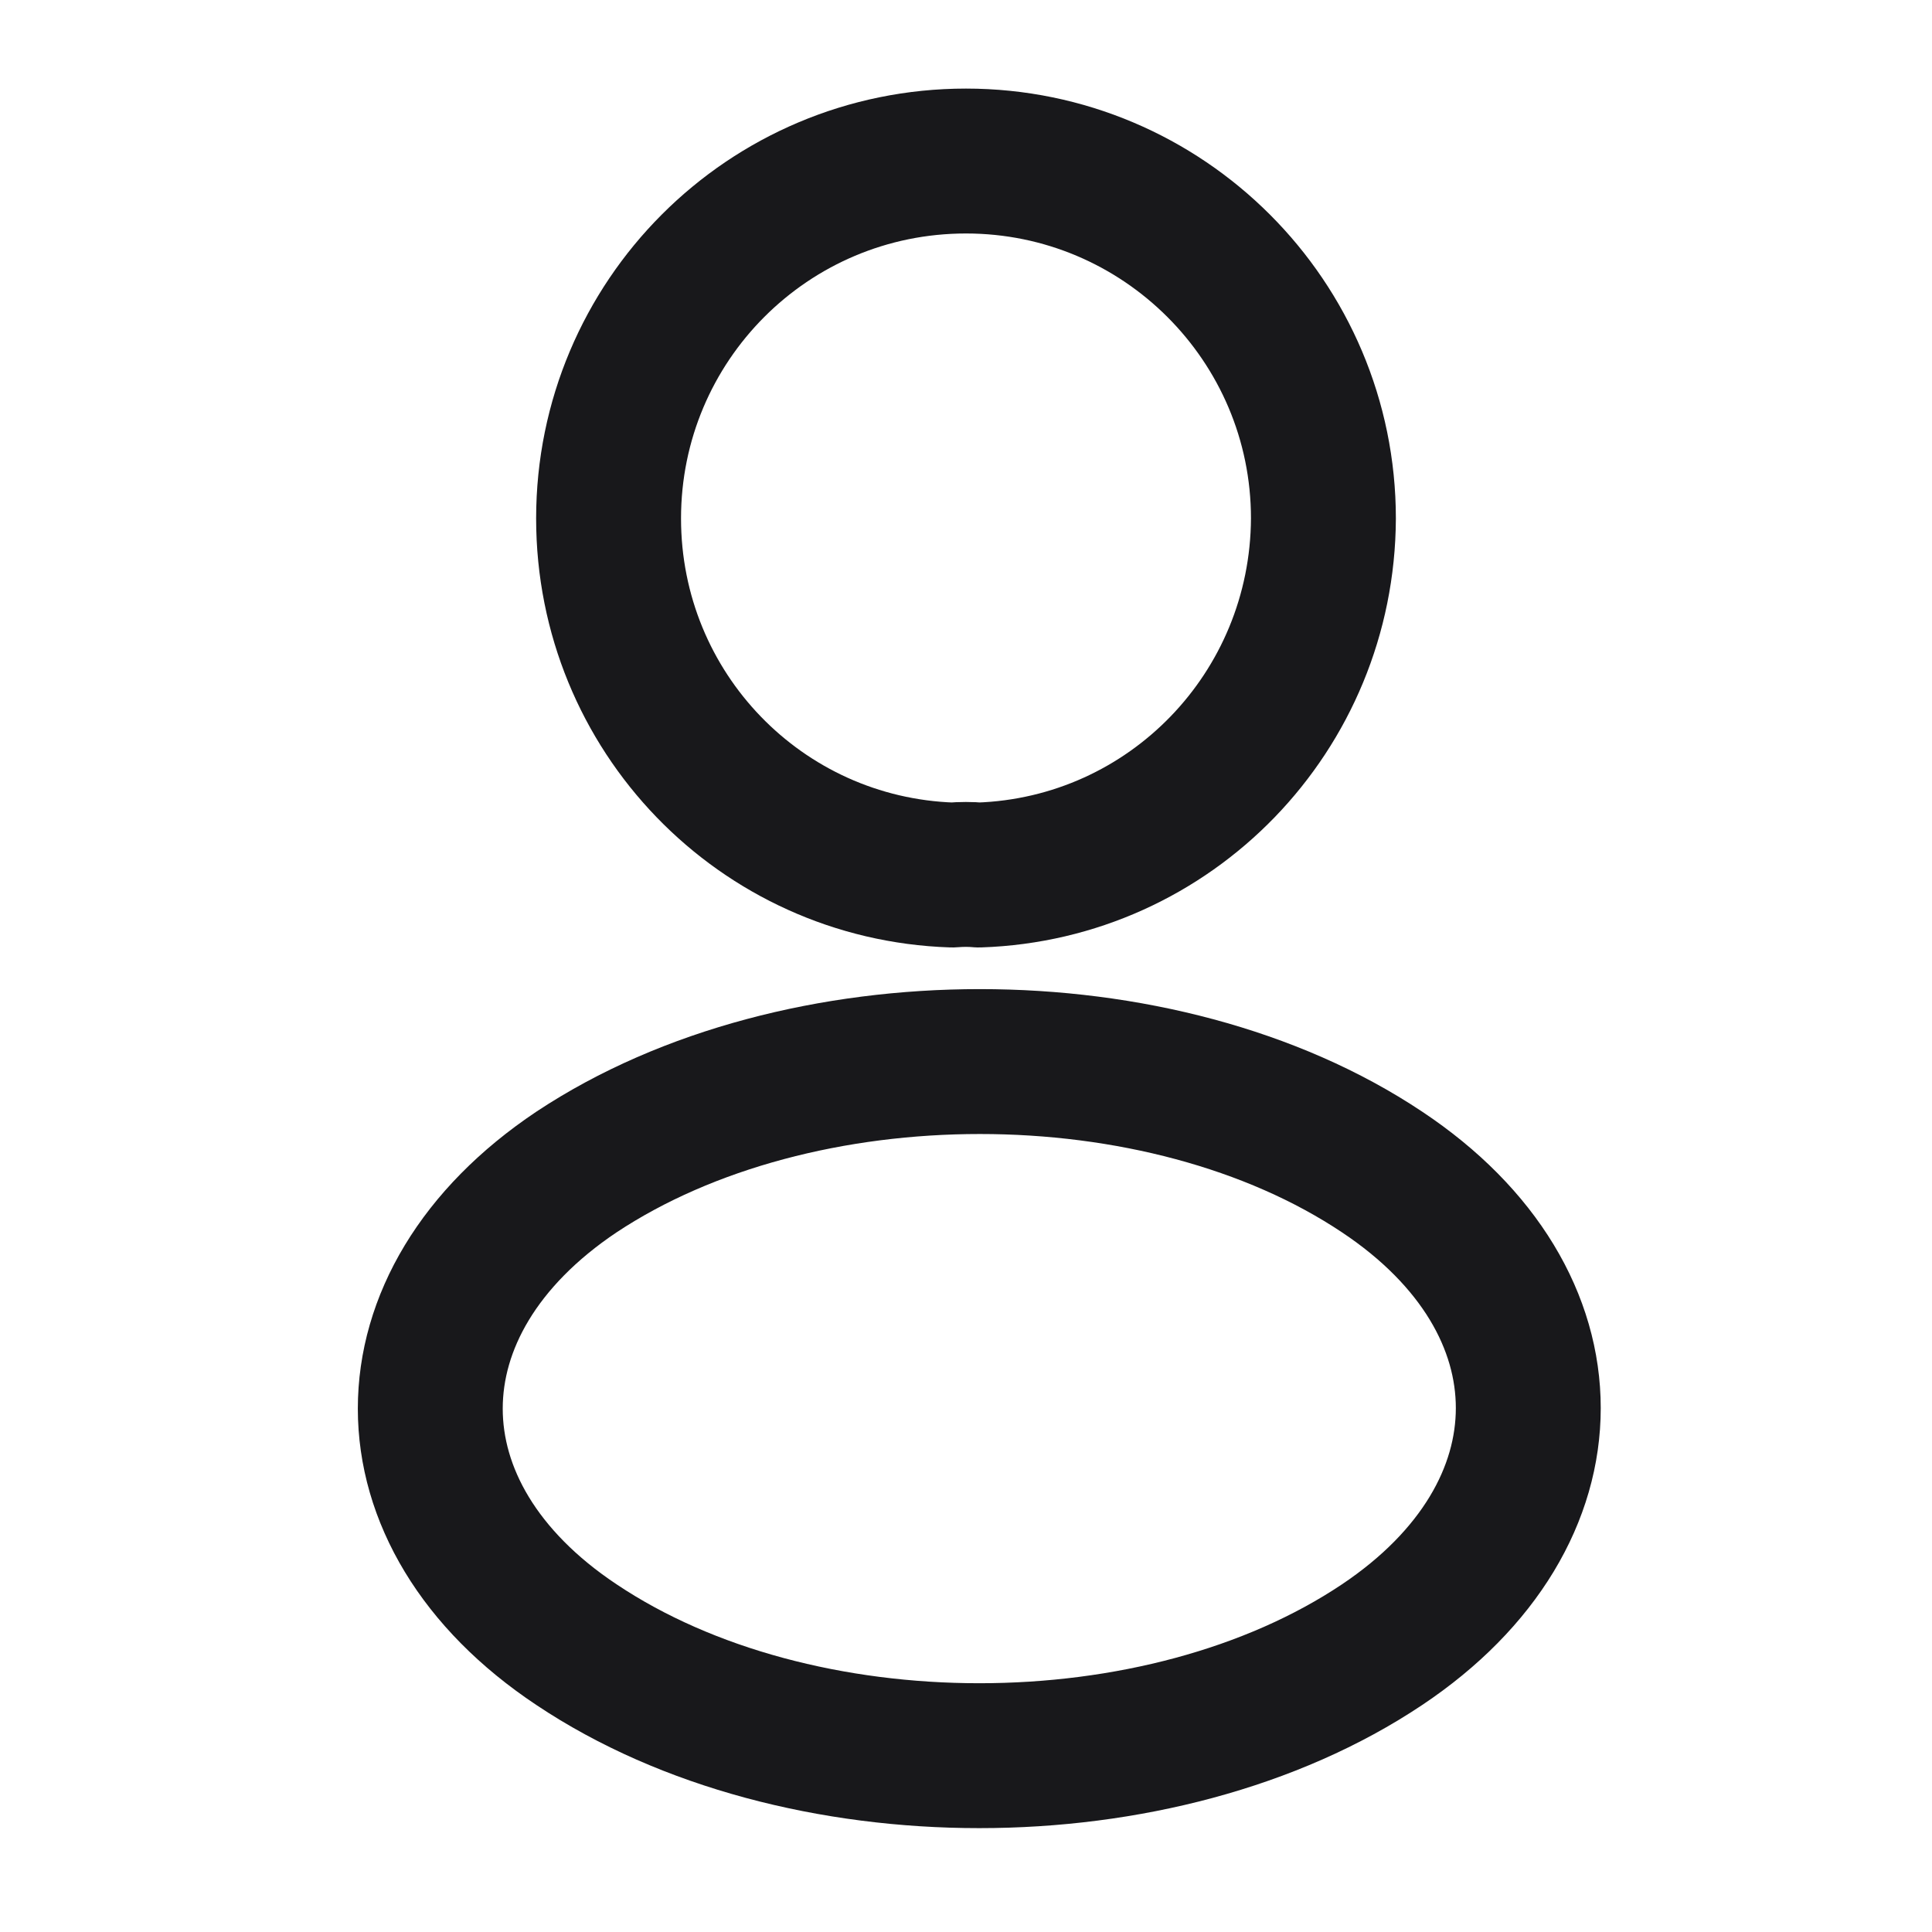
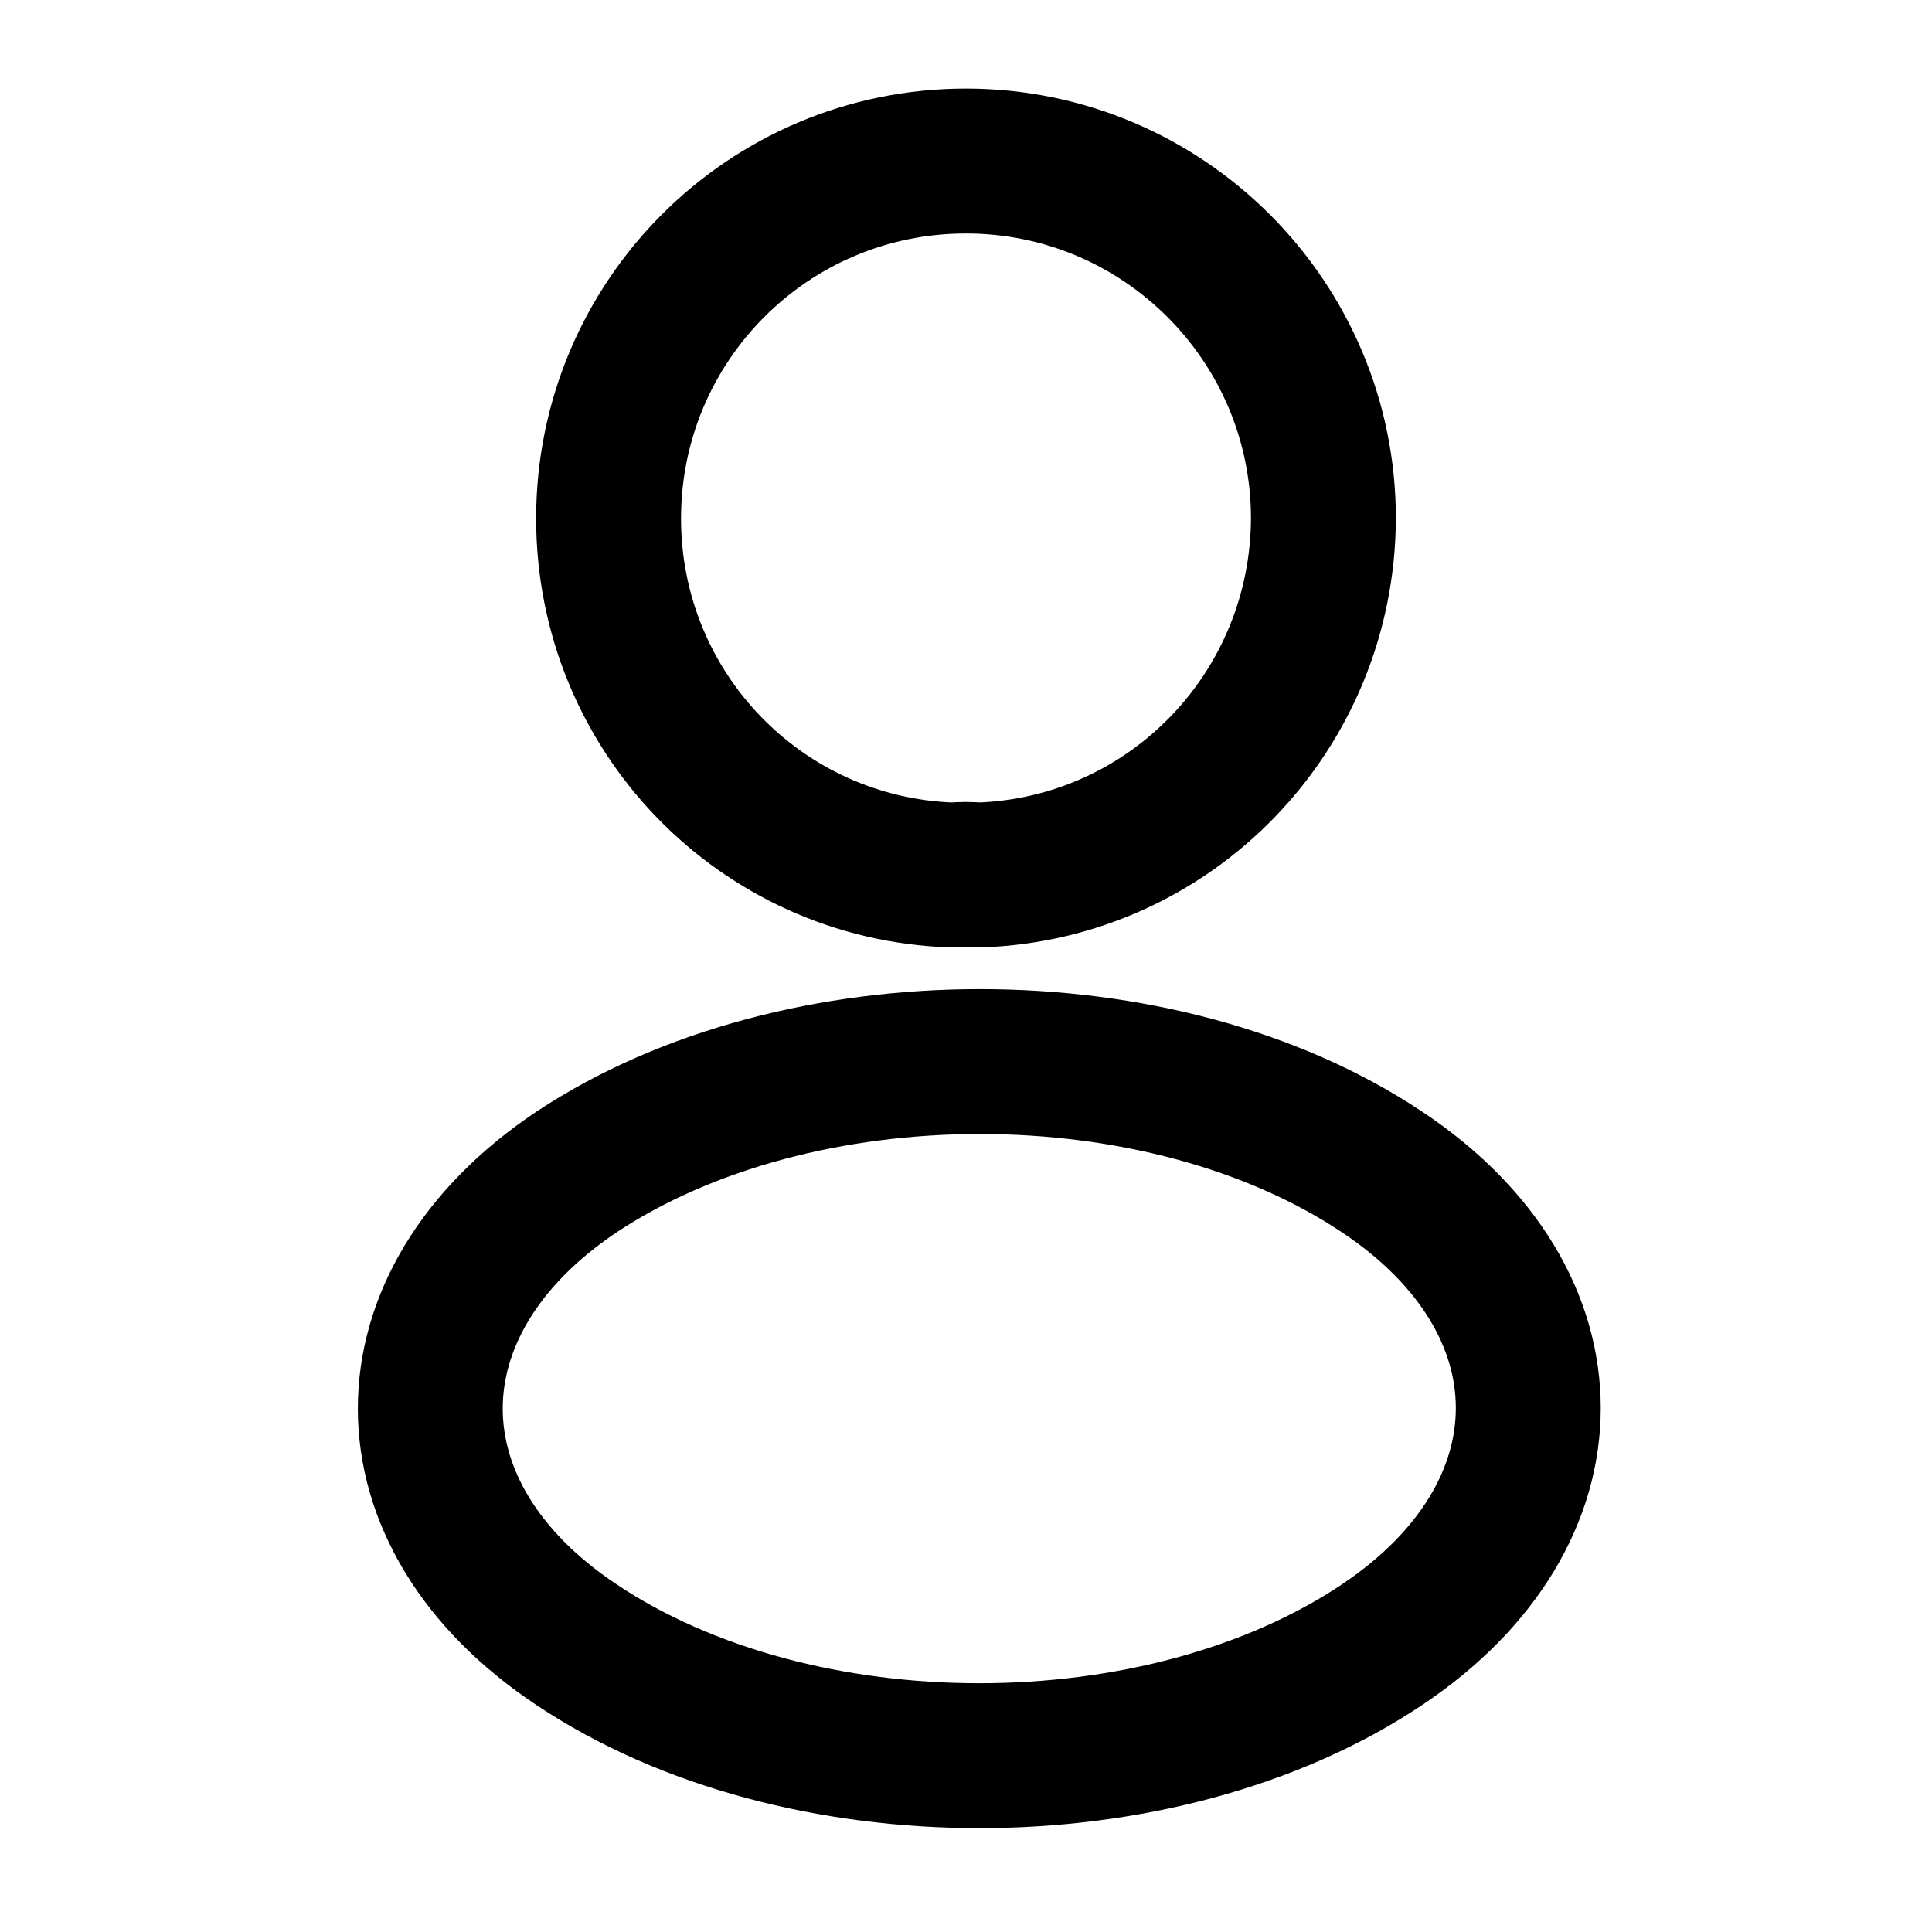
<svg xmlns="http://www.w3.org/2000/svg" width="20" height="20" viewBox="0 0 20 20" fill="none">
-   <path d="M10.133 9.058C10.05 9.05 9.95 9.05 9.858 9.058C7.875 8.992 6.3 7.367 6.3 5.367C6.3 3.325 7.95 1.667 10 1.667C12.041 1.667 13.7 3.325 13.7 5.367C13.691 7.367 12.117 8.992 10.133 9.058Z" stroke="#18181B" stroke-width="1.5" stroke-linecap="round" stroke-linejoin="round" />
-   <path d="M5.967 12.133C3.95 13.483 3.95 15.683 5.967 17.025C8.258 18.558 12.017 18.558 14.308 17.025C16.325 15.675 16.325 13.475 14.308 12.133C12.025 10.608 8.267 10.608 5.967 12.133Z" stroke="#18181B" stroke-width="1.5" stroke-linecap="round" stroke-linejoin="round" />
+   <path d="M10.133 9.058C10.05 9.05 9.95 9.05 9.858 9.058C7.875 8.992 6.3 7.367 6.3 5.367C6.3 3.325 7.95 1.667 10 1.667C12.041 1.667 13.7 3.325 13.7 5.367C13.691 7.367 12.117 8.992 10.133 9.058Z" stroke="currentColor" stroke-width="1.5" stroke-linecap="round" stroke-linejoin="round" />
+   <path d="M5.967 12.133C3.95 13.483 3.95 15.683 5.967 17.025C8.258 18.558 12.017 18.558 14.308 17.025C16.325 15.675 16.325 13.475 14.308 12.133C12.025 10.608 8.267 10.608 5.967 12.133Z" stroke="currentColor" stroke-width="1.5" stroke-linecap="round" stroke-linejoin="round" />
</svg>
